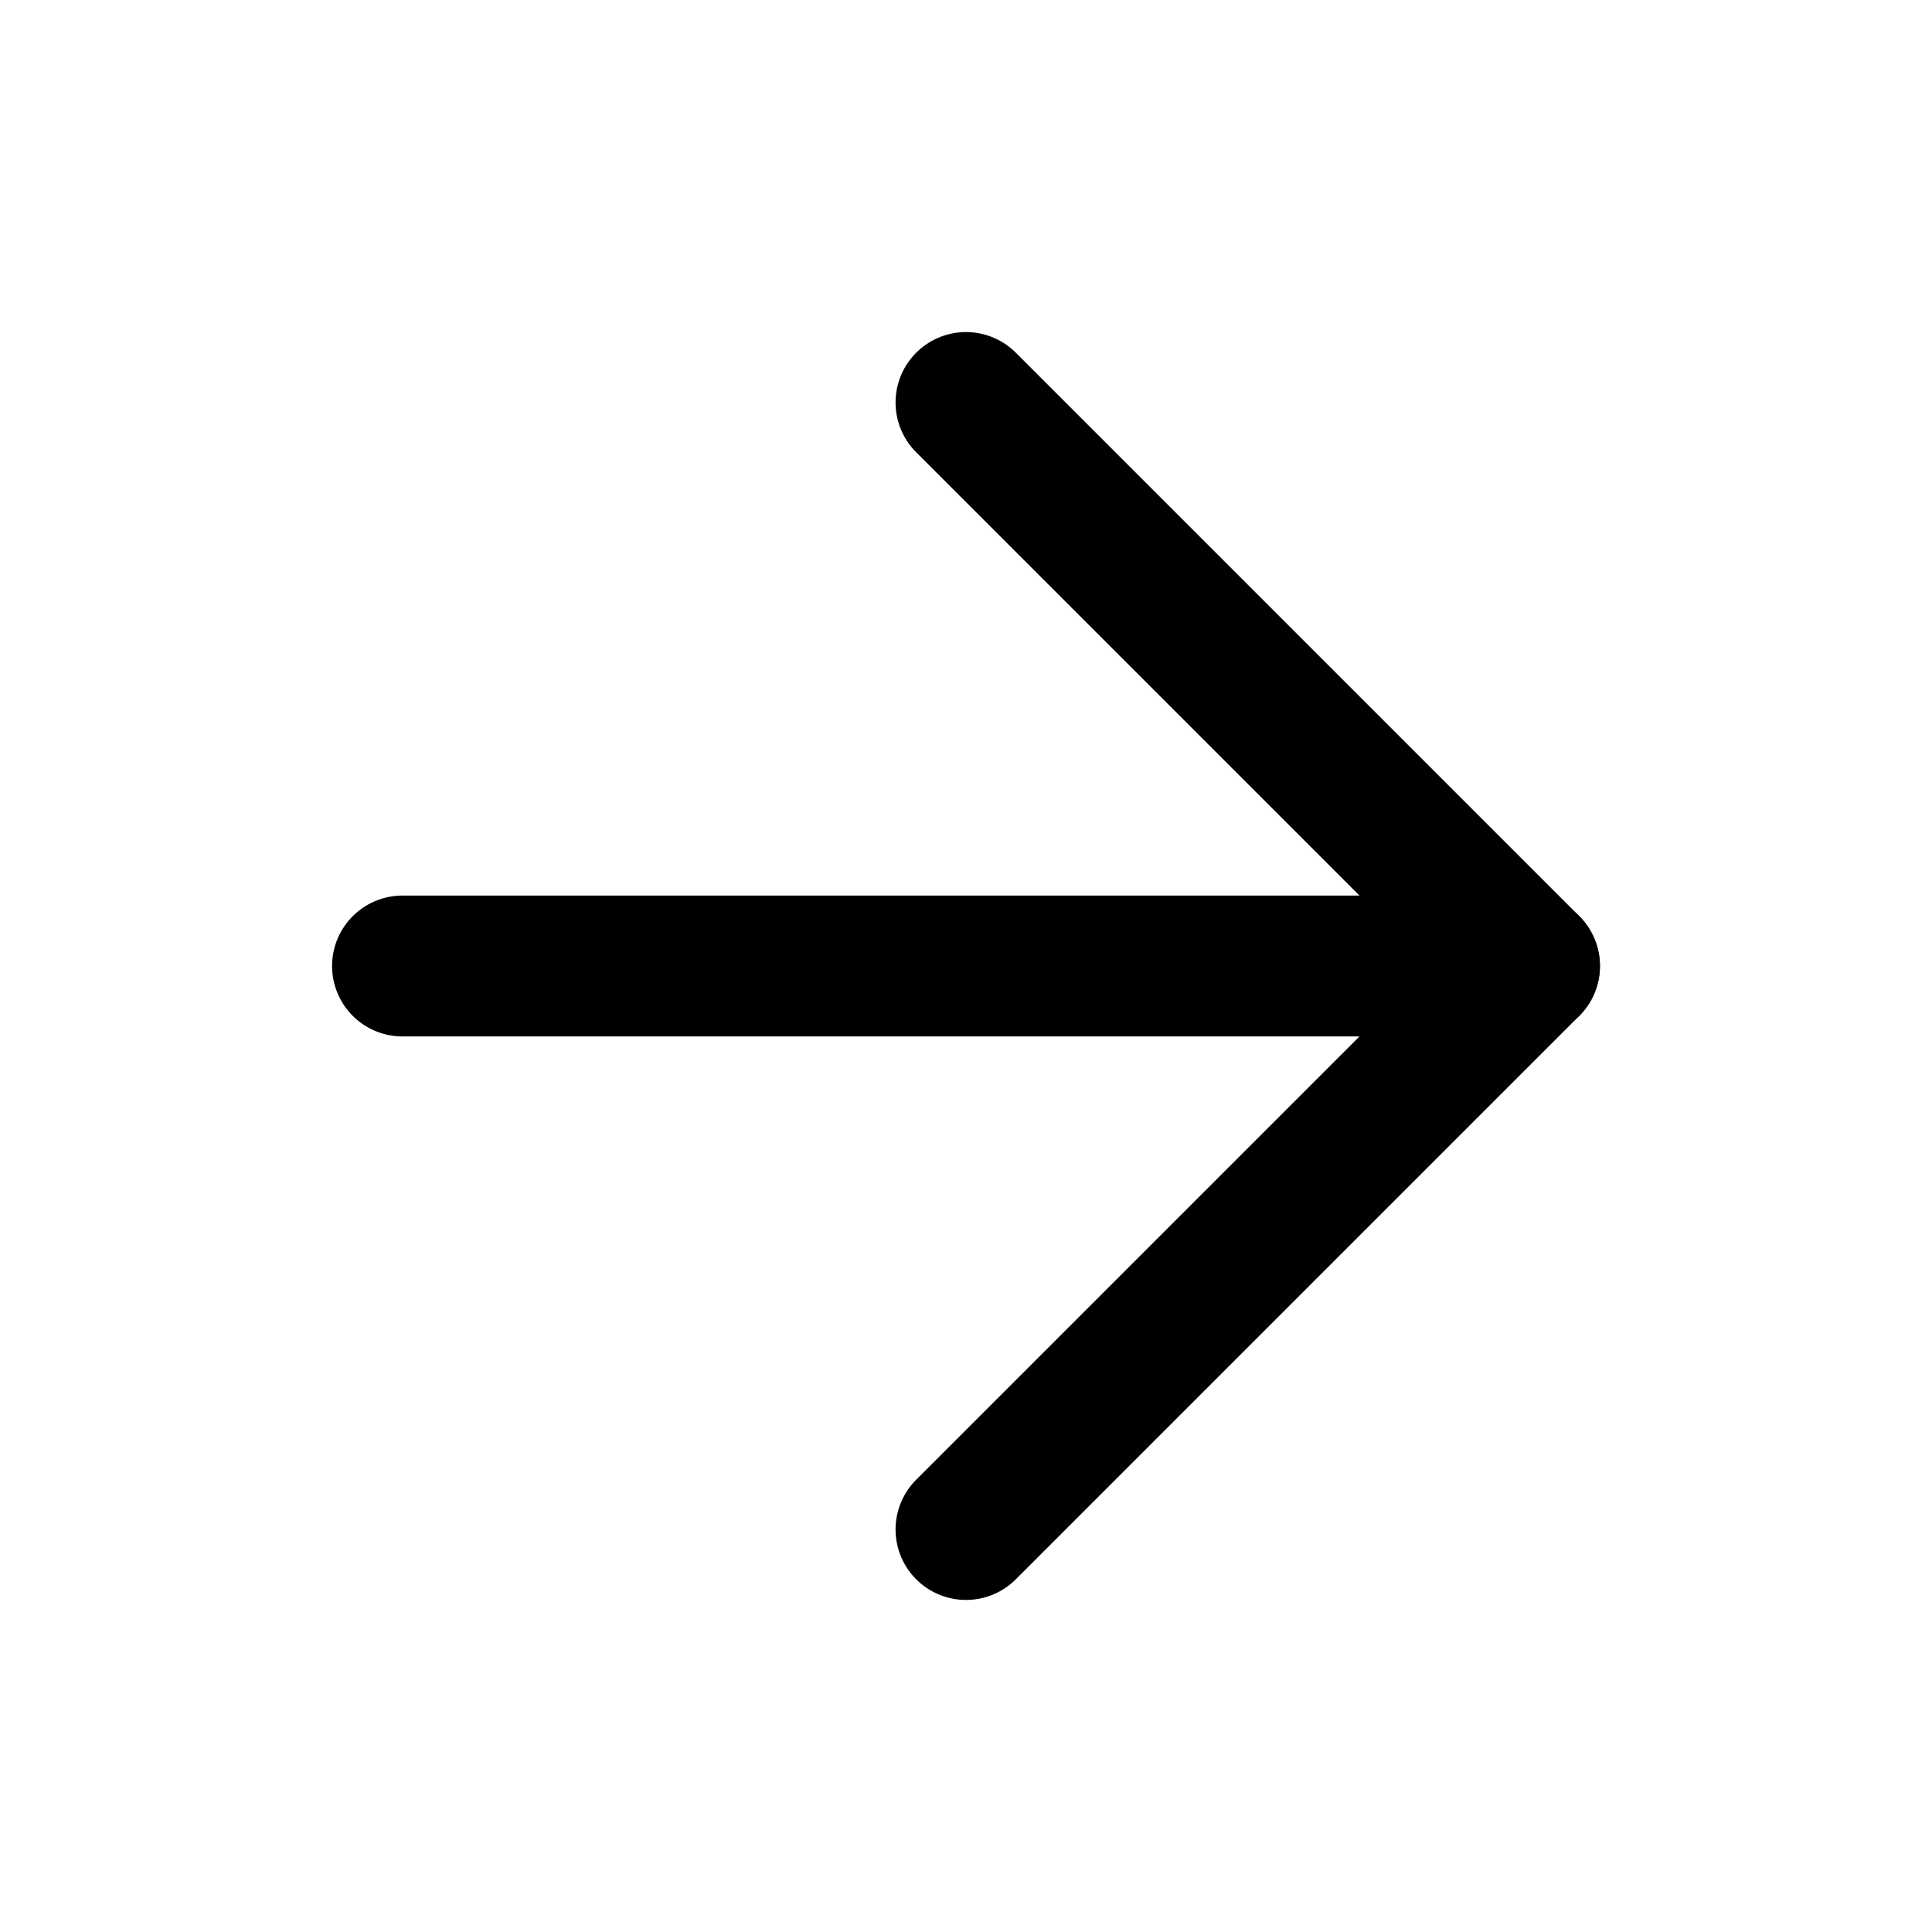
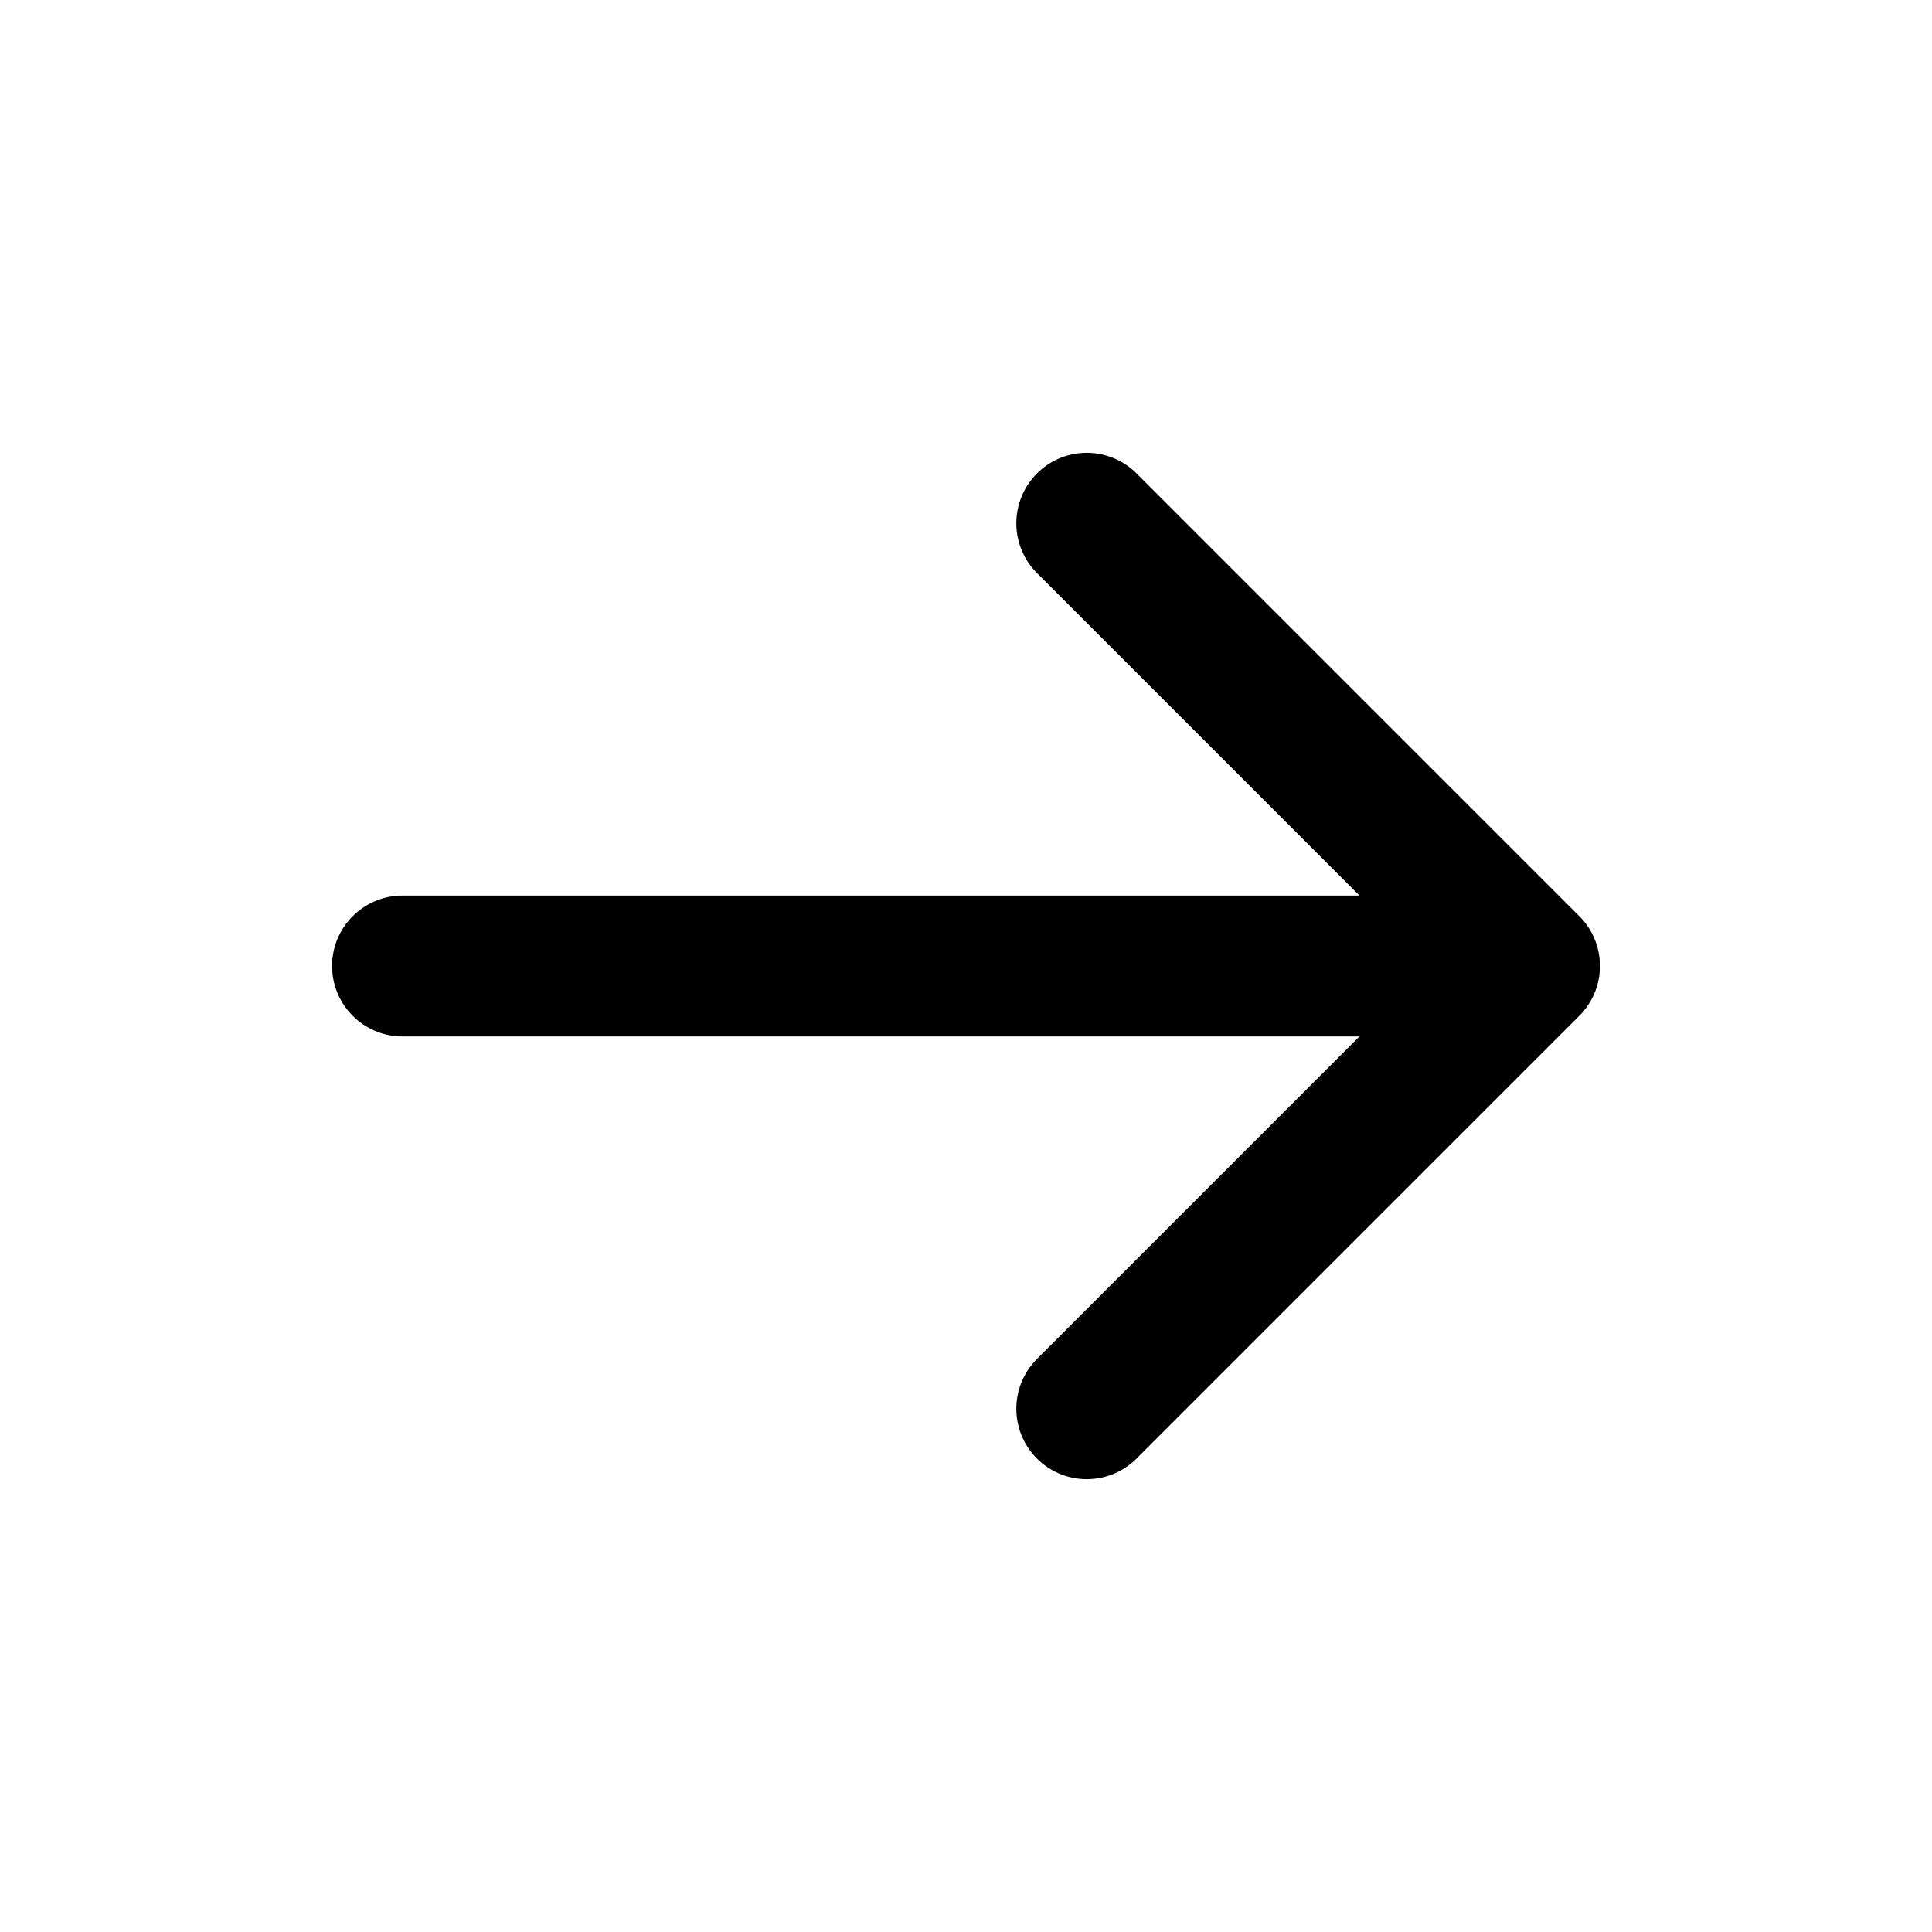
- <svg xmlns="http://www.w3.org/2000/svg" width="24" height="24" viewBox="0 0 24 24" fill="none" stroke="currentColor" stroke-width="1.75" stroke-linecap="round" stroke-linejoin="round">
-   <path d="M5 12h14" />
-   <path d="m12 5 7 7-7 7" />
+ <svg xmlns="http://www.w3.org/2000/svg" viewBox="0 0 24 24" fill="none" stroke="currentColor" stroke-width="1.75" stroke-linecap="round" stroke-linejoin="round">
+   <path d="M5 12h14m-5.5-5.5L19 12l-5.5 5.5" />
</svg>
